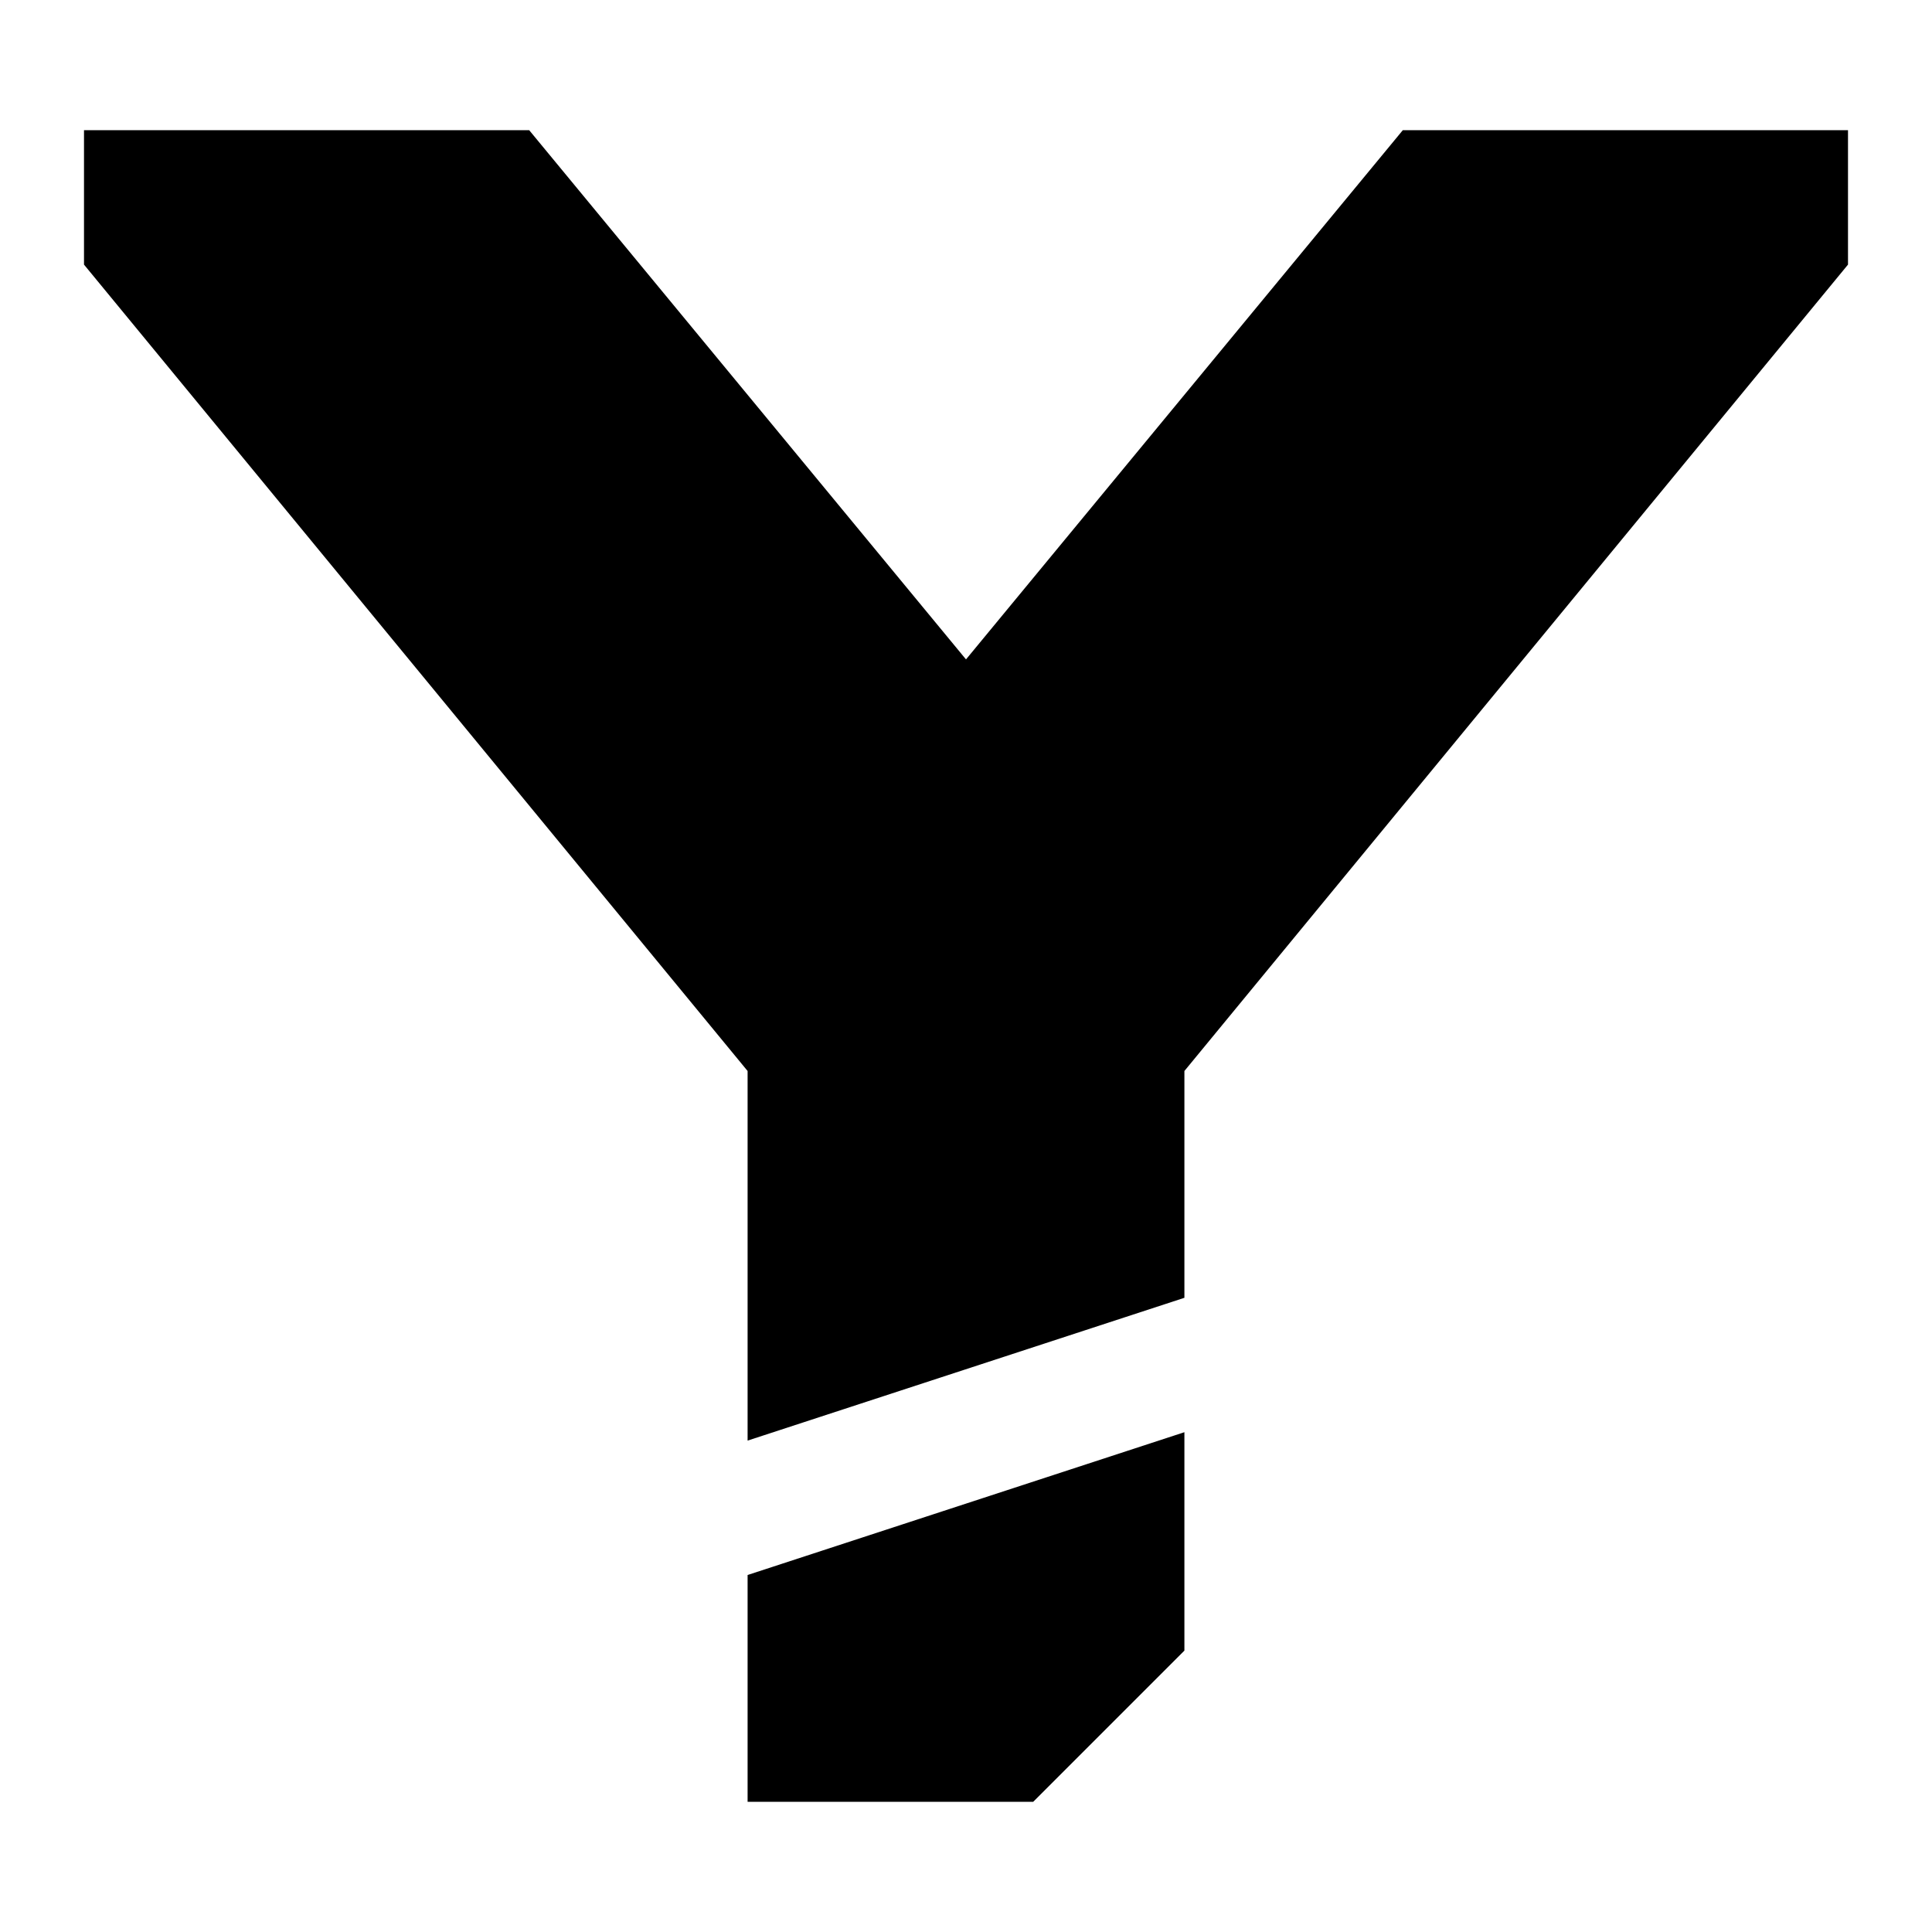
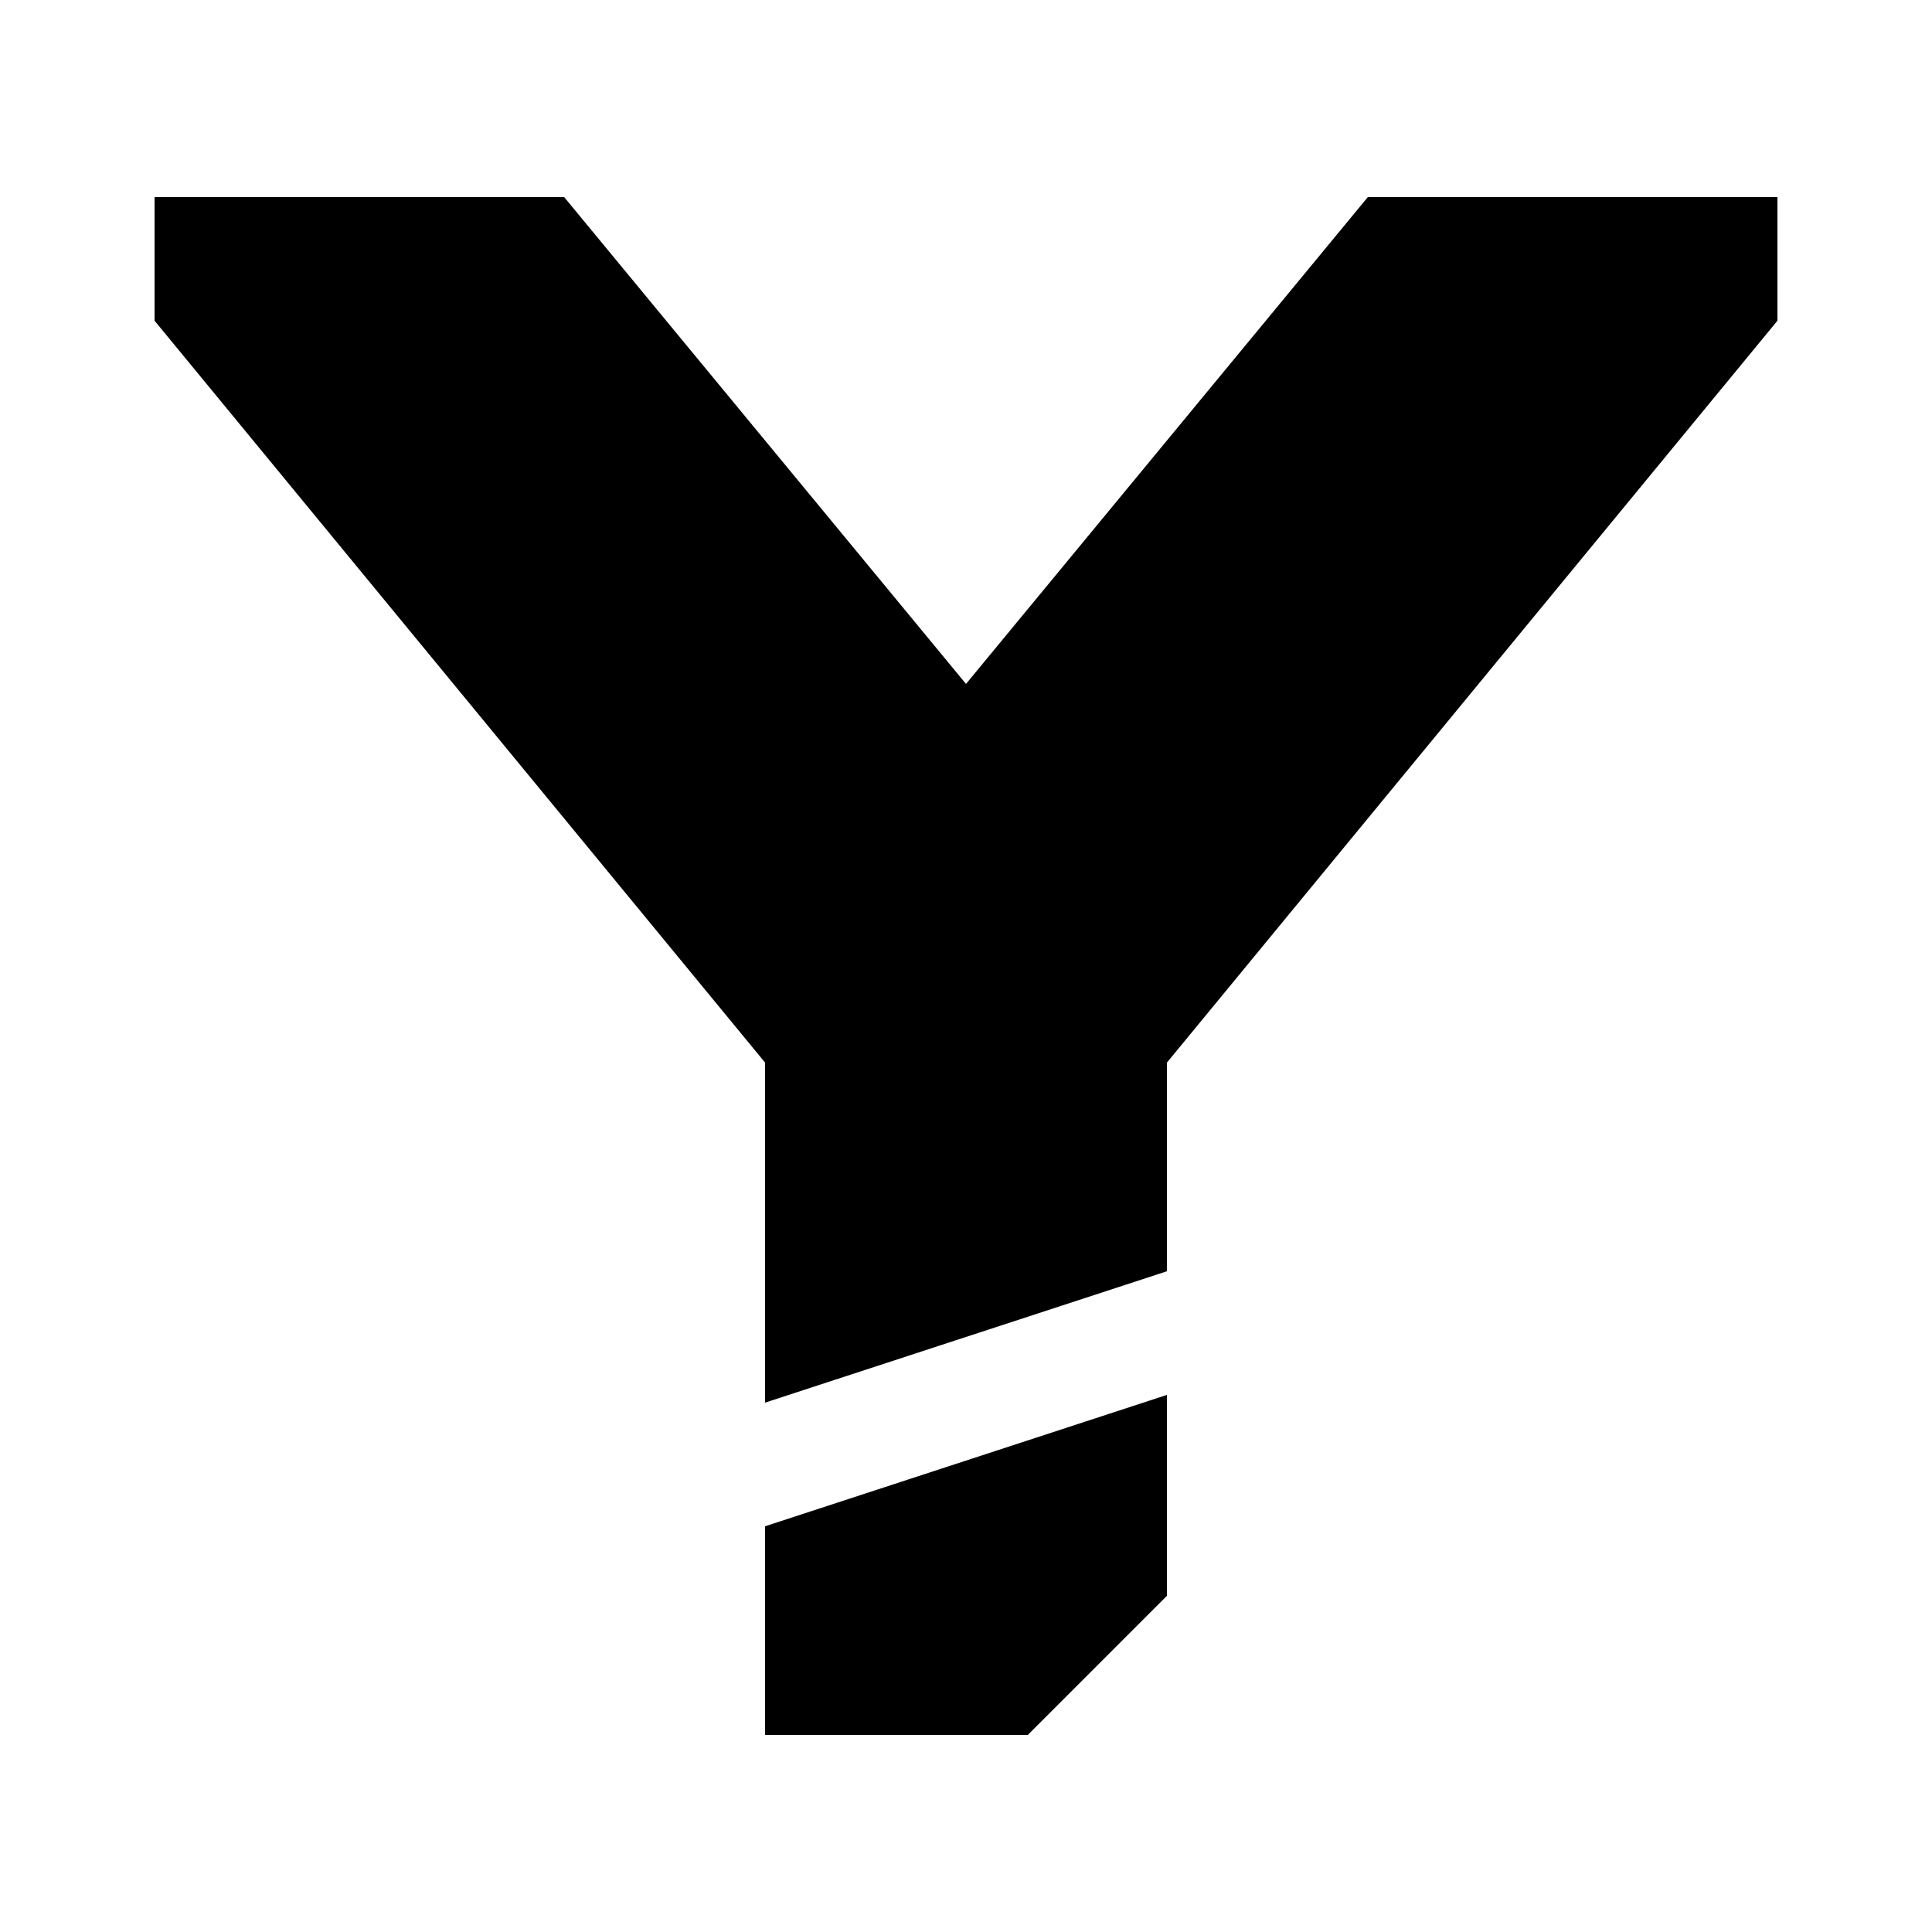
- <svg xmlns="http://www.w3.org/2000/svg" viewBox="4.5 5.45 23 23" width="23" height="23">
+ <svg xmlns="http://www.w3.org/2000/svg" viewBox="3.5 4.45 25 25" width="25" height="25">
  <path fill="currentColor" d="M5.5 7 H10.8 L16 13.3 L21.2 7 H26.5 V8.6 L18.6 18.2 V20.9 L13.4 22.6 V18.2 L5.5 8.6 Z" />
  <path fill="currentColor" d="M13.4 24.2 L18.6 22.5 V25.1 L16.8 26.9 H13.4 Z" />
</svg>
